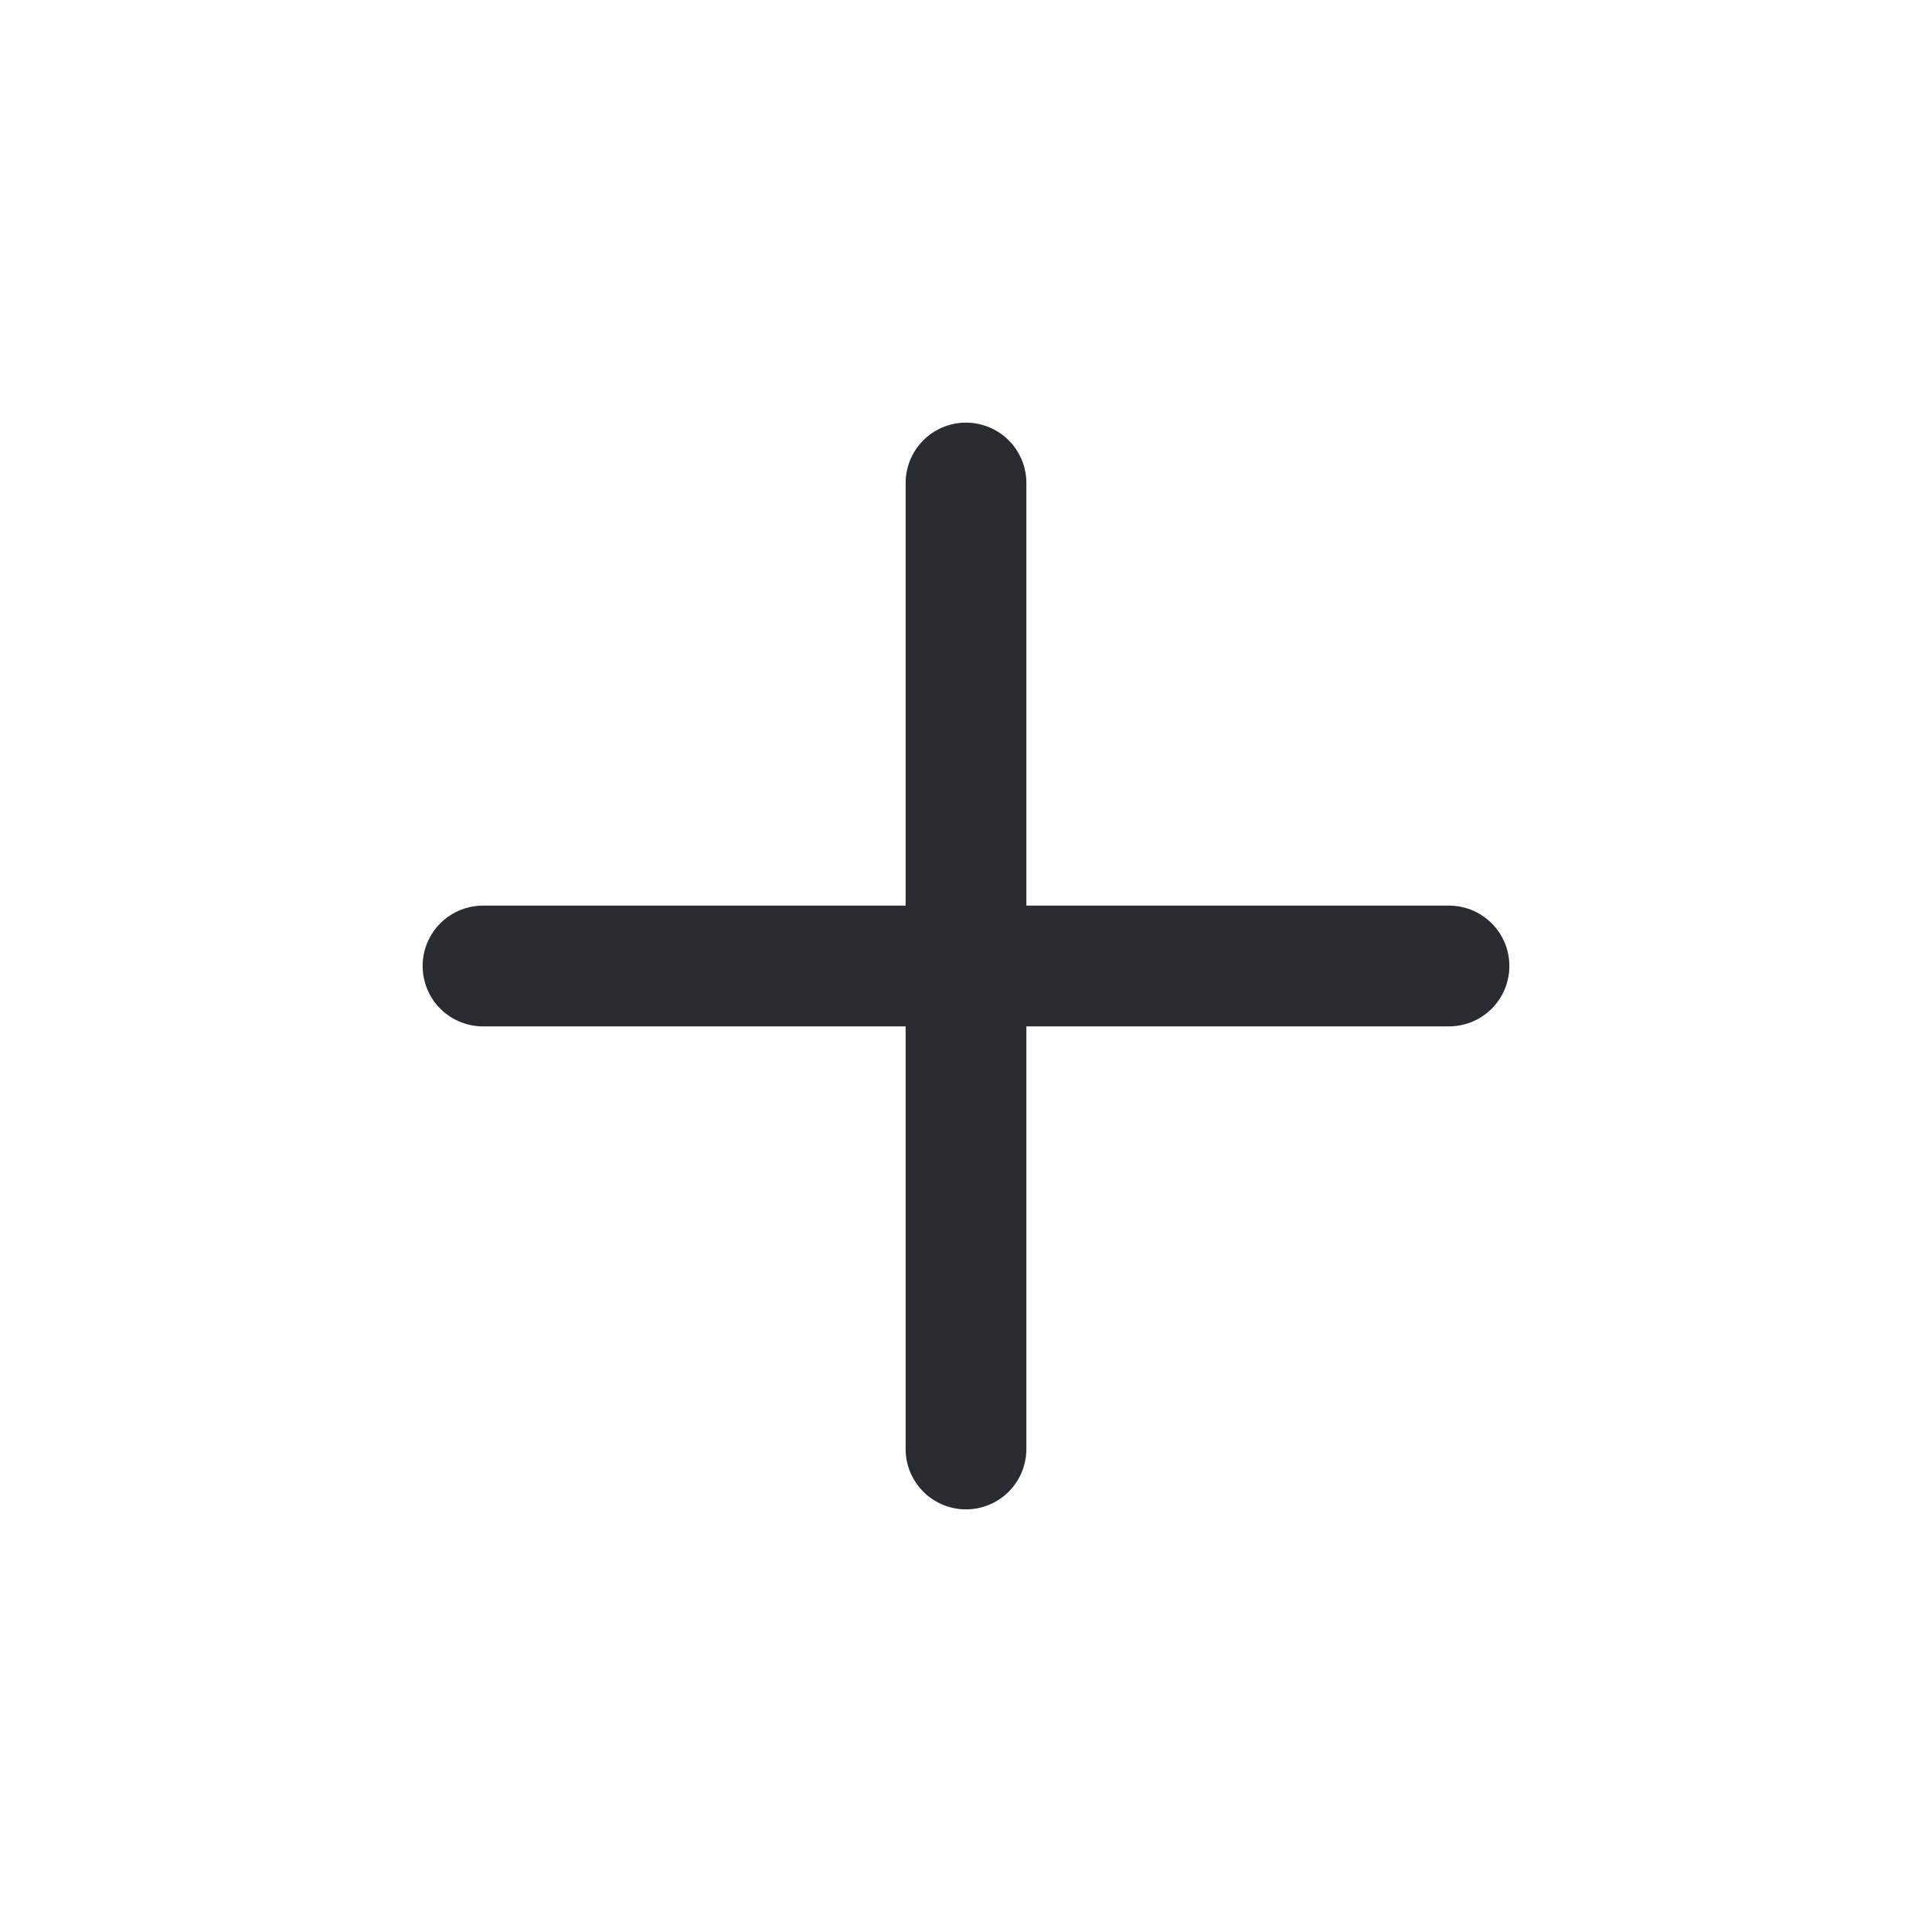
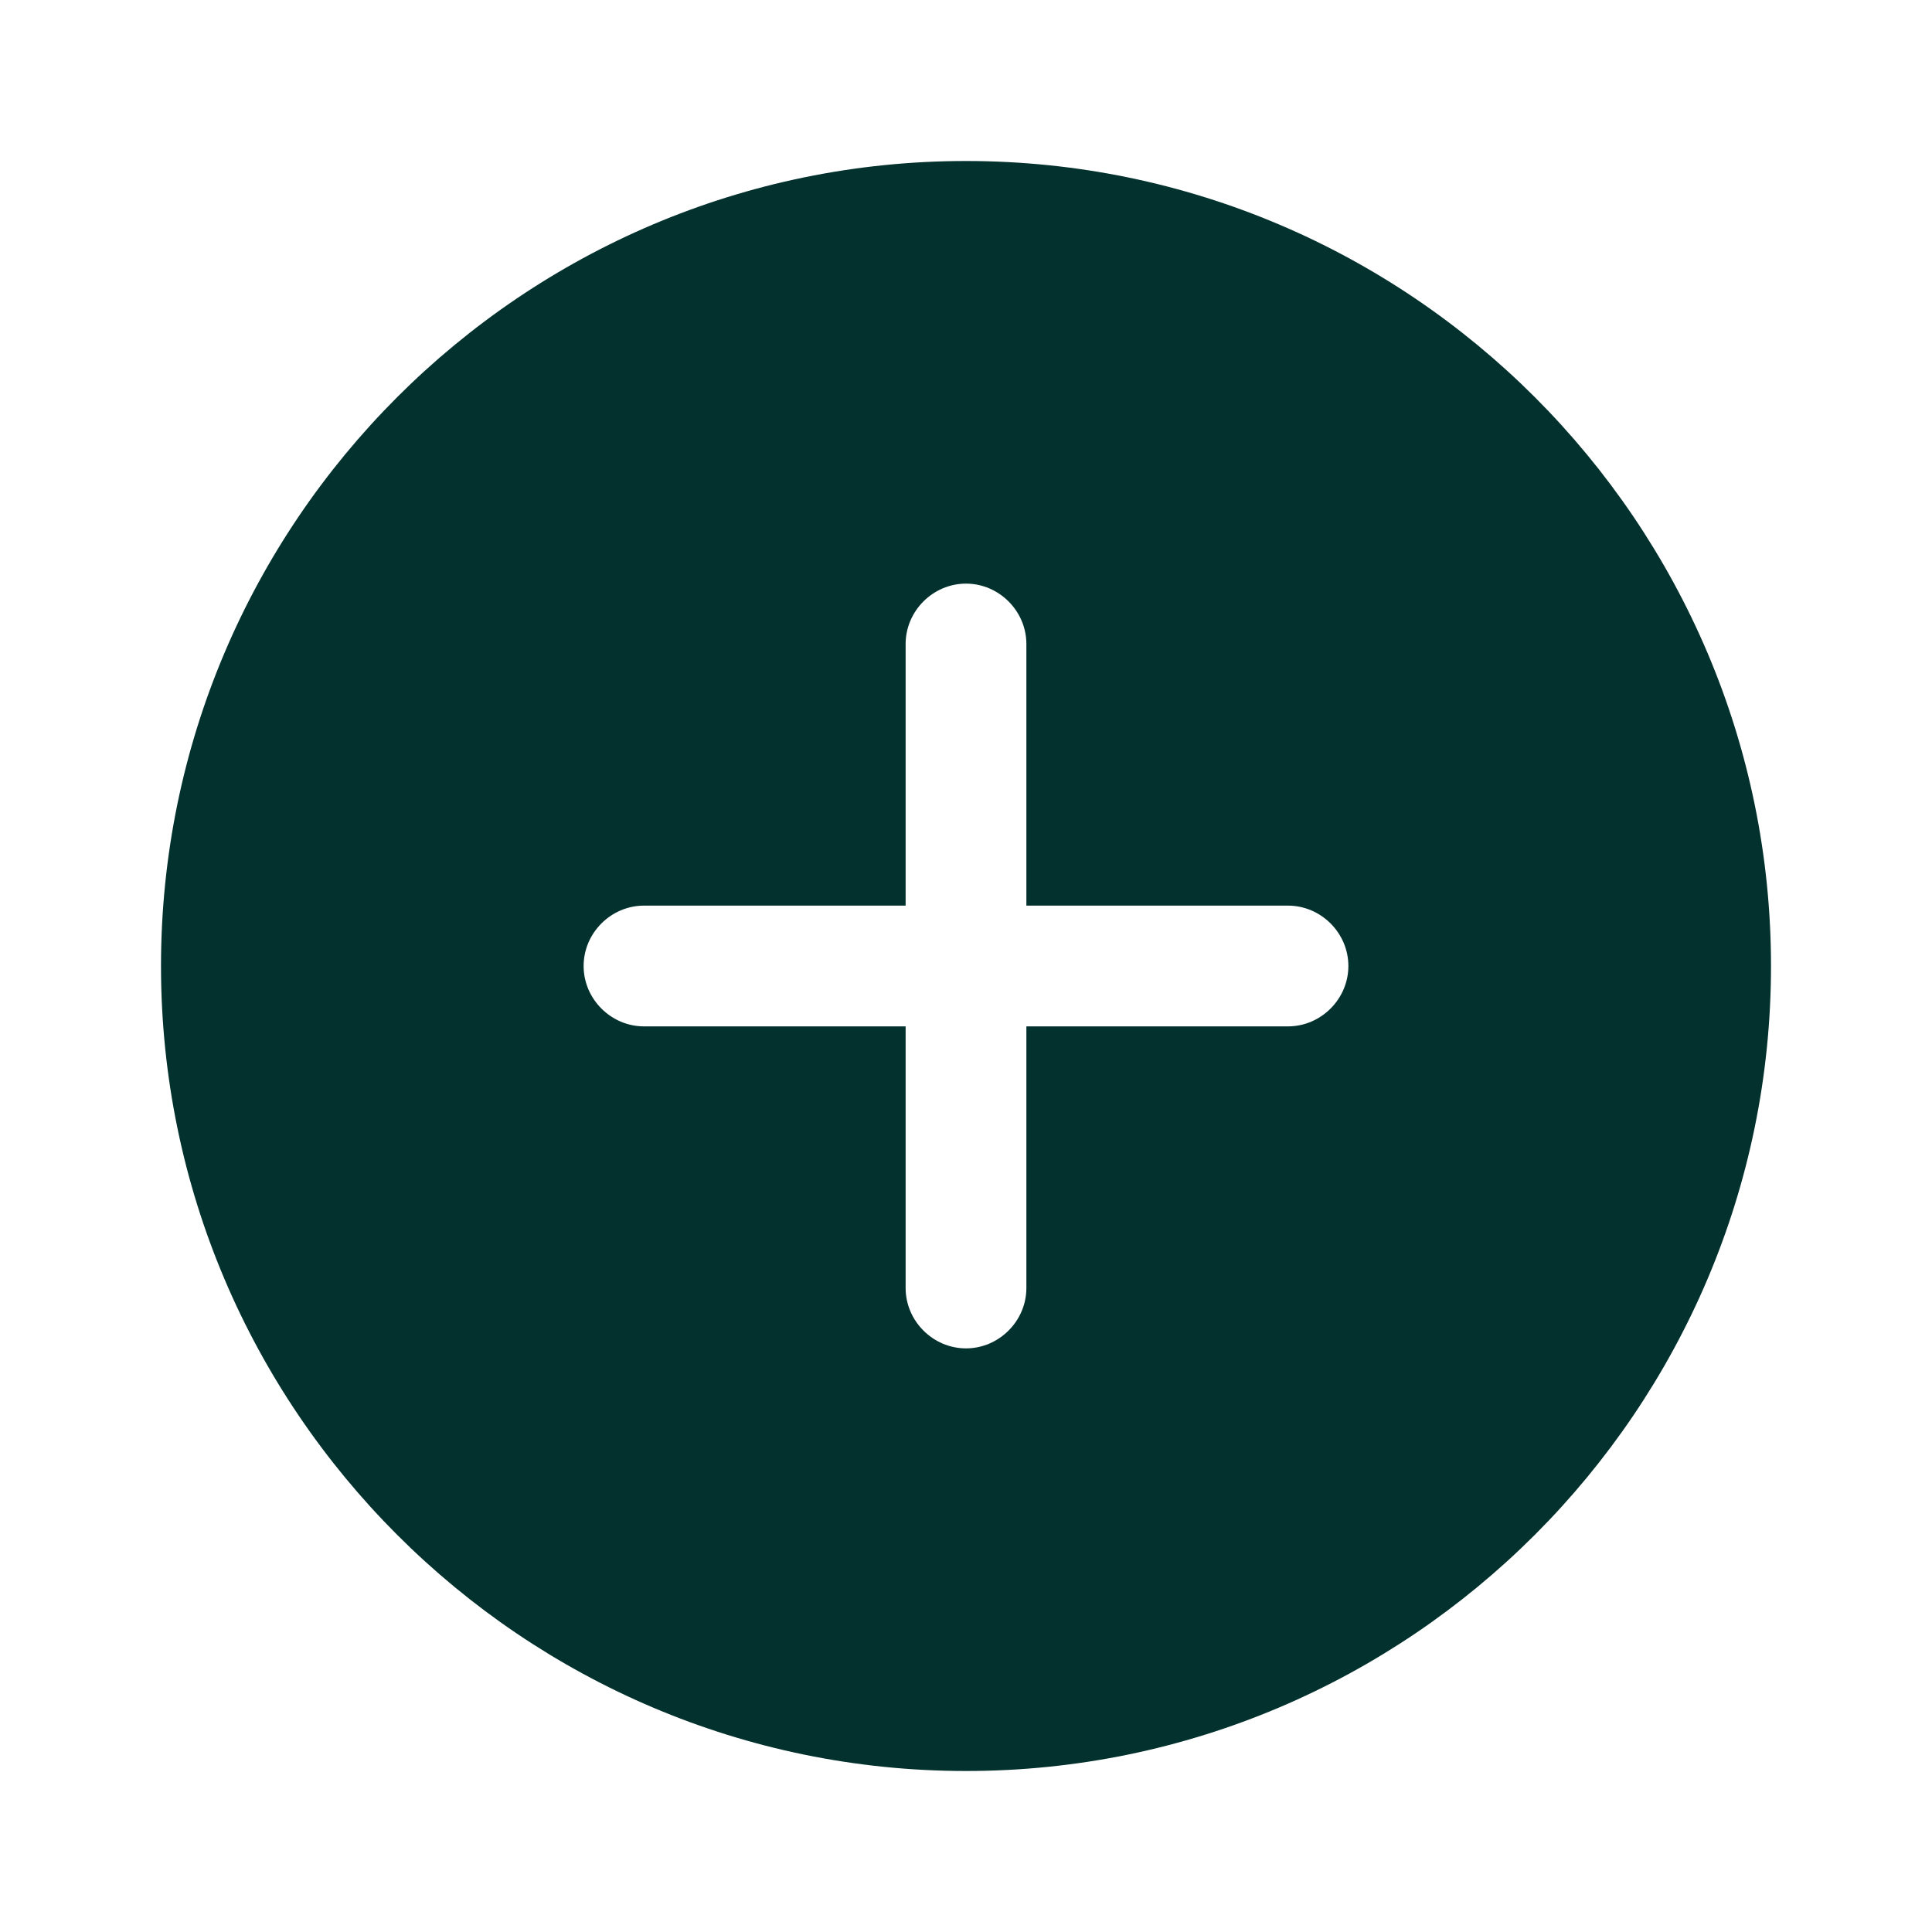
- <svg xmlns="http://www.w3.org/2000/svg" width="800px" height="800px" viewBox="0 0 24 24" fill="none">
-   <path d="M6 12H18" stroke="#292D32" stroke-width="1.5" stroke-linecap="round" stroke-linejoin="round" />
-   <path d="M12 18V6" stroke="#292D32" stroke-width="1.5" stroke-linecap="round" stroke-linejoin="round" />
+ <svg xmlns="http://www.w3.org/2000/svg" width="256px" height="256px" viewBox="0 0 24 24" fill="none" stroke="#000000" stroke-width="0">
+   <g id="SVGRepo_bgCarrier" stroke-width="0" />
+   <g id="SVGRepo_tracerCarrier" stroke-linecap="round" stroke-linejoin="round" />
+   <g id="SVGRepo_iconCarrier">
+     <path d="M12 2C6.49 2 2 6.49 2 12C2 17.51 6.49 22 12 22C17.51 22 22 17.51 22 12C22 6.49 17.51 2 12 2ZM16 12.75H12.75V16C12.75 16.41 12.41 16.75 12 16.75C11.59 16.75 11.25 16.41 11.25 16V12.75H8C7.59 12.75 7.25 12.41 7.25 12C7.25 11.59 7.59 11.25 8 11.25H11.25V8C11.25 7.59 11.59 7.25 12 7.25C12.41 7.25 12.75 7.59 12.75 8V11.25H16C16.41 11.25 16.75 11.59 16.75 12C16.75 12.41 16.41 12.75 16 12.75Z" fill="#03312e" />
+   </g>
</svg>
